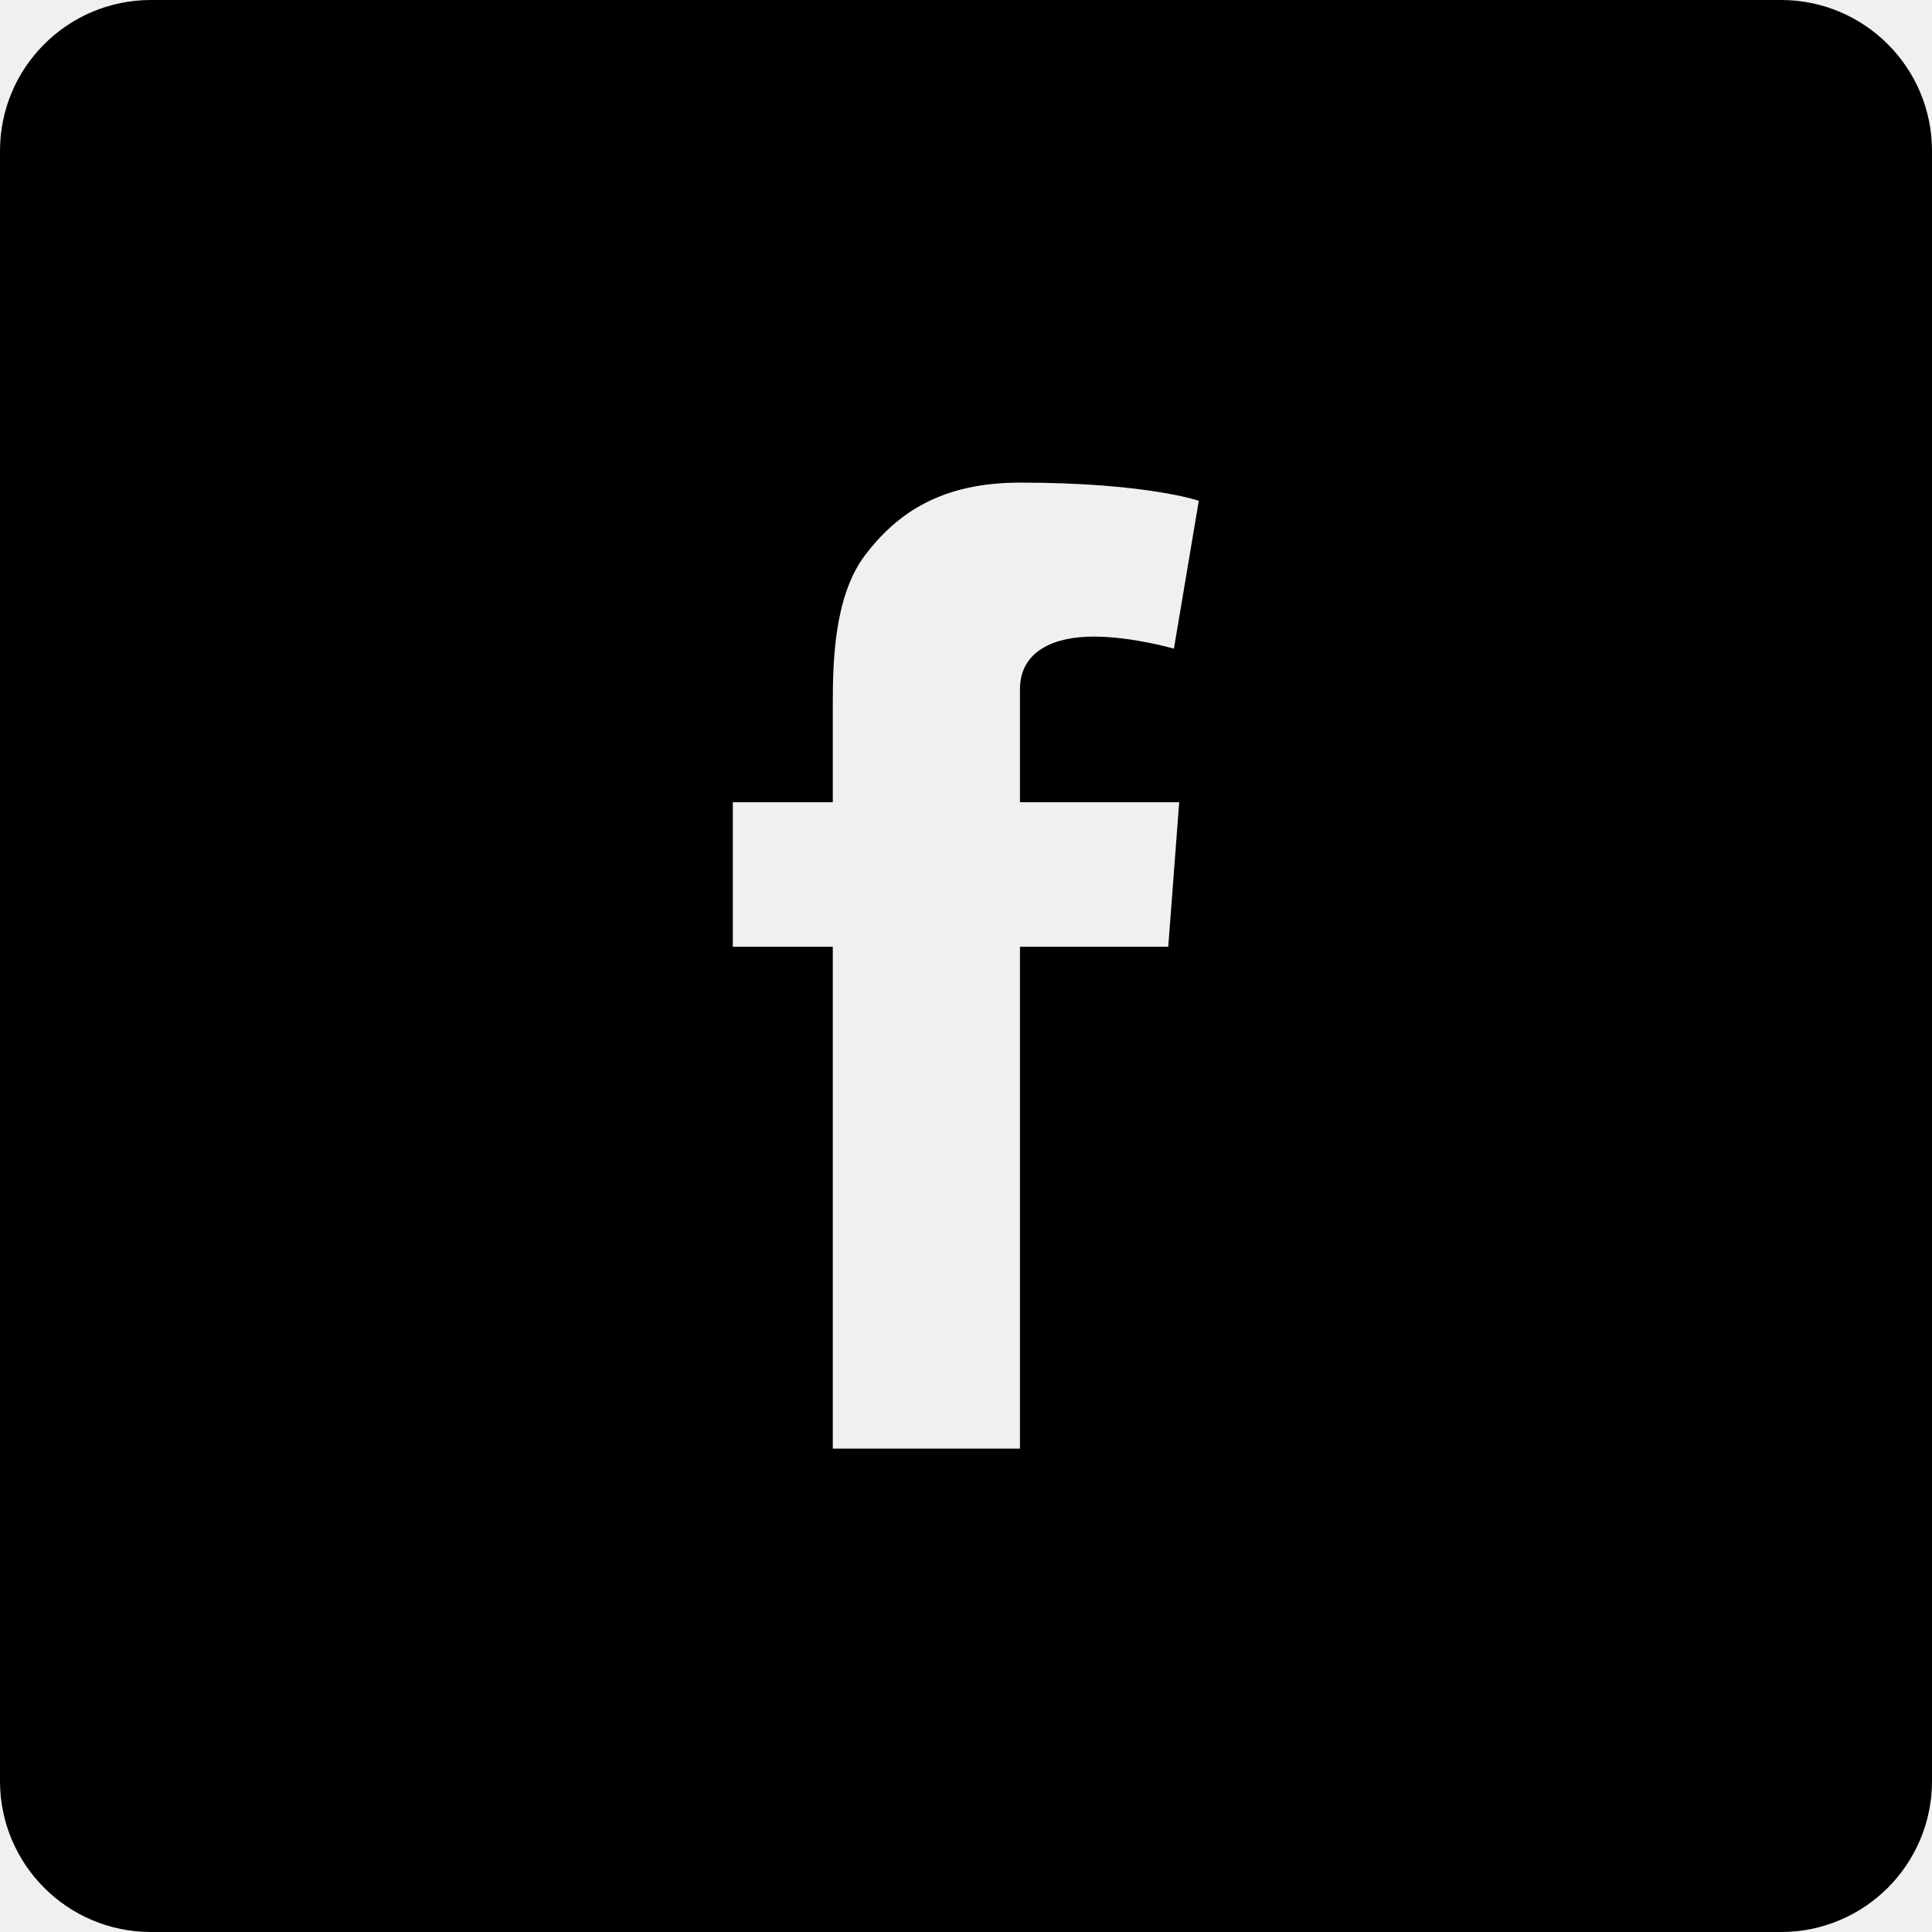
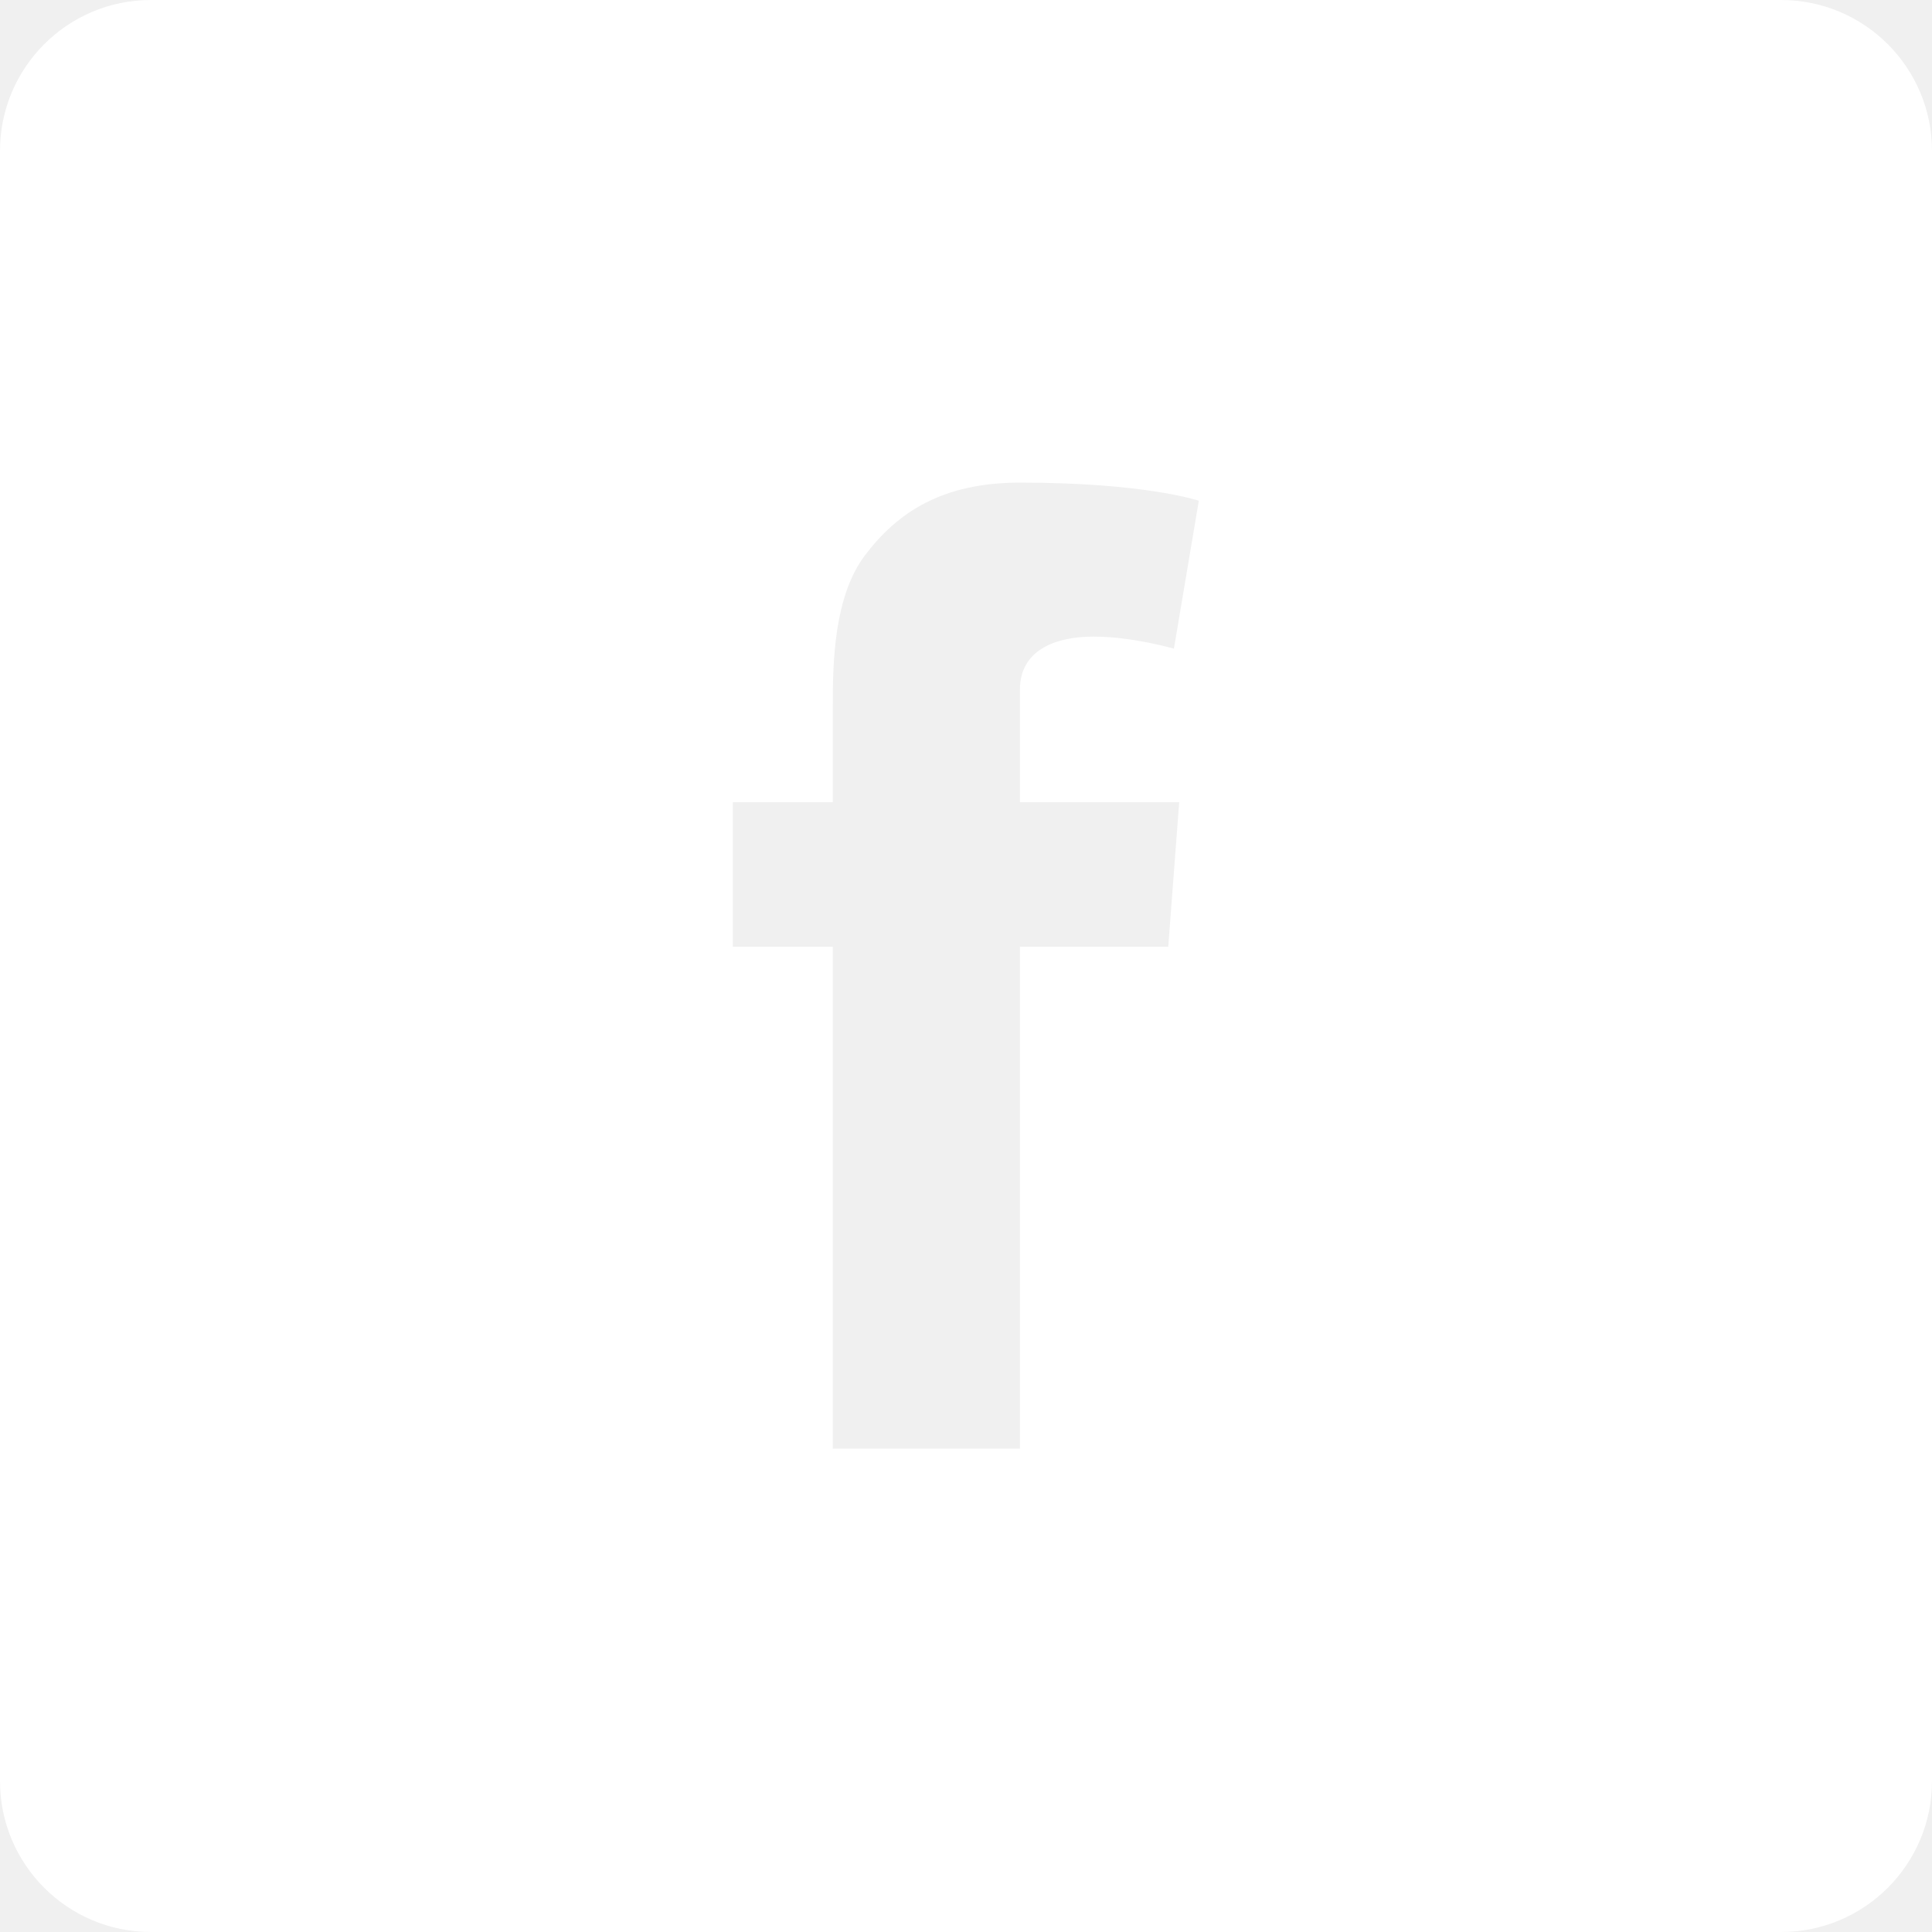
<svg xmlns="http://www.w3.org/2000/svg" width="60" height="60" viewBox="0 0 60 60" fill="none">
  <g clip-path="url(#clip0_6_521)">
-     <path d="M55.312 0H4.688C2.098 0 0 2.098 0 4.688V55.312C0 57.902 2.098 60 4.688 60H55.312C57.902 60 60 57.902 60 55.312V4.688C60 2.098 57.902 0 55.312 0ZM36.621 24.914L36.281 29.402H31.676V44.988H25.863V29.402H22.758V24.914H25.863V21.902C25.863 20.578 25.898 18.527 26.859 17.25C27.879 15.902 29.273 14.988 31.676 14.988C35.59 14.988 37.23 15.551 37.23 15.551L36.457 20.145C36.457 20.145 35.168 19.77 33.961 19.77C32.754 19.77 31.676 20.203 31.676 21.41V24.914H36.621Z" fill="black" />
+     <path d="M55.312 0H4.688C2.098 0 0 2.098 0 4.688V55.312C0 57.902 2.098 60 4.688 60H55.312C57.902 60 60 57.902 60 55.312V4.688C60 2.098 57.902 0 55.312 0ZM36.621 24.914L36.281 29.402H31.676V44.988H25.863V29.402H22.758V24.914H25.863V21.902C25.863 20.578 25.898 18.527 26.859 17.25C27.879 15.902 29.273 14.988 31.676 14.988C35.59 14.988 37.23 15.551 37.23 15.551L36.457 20.145C36.457 20.145 35.168 19.77 33.961 19.77C32.754 19.77 31.676 20.203 31.676 21.41V24.914H36.621Z" fill="#fff" />
  </g>
  <defs>
    <clipPath id="clip0_6_521">
      <rect width="60" height="60" fill="white" />
    </clipPath>
  </defs>
</svg>
